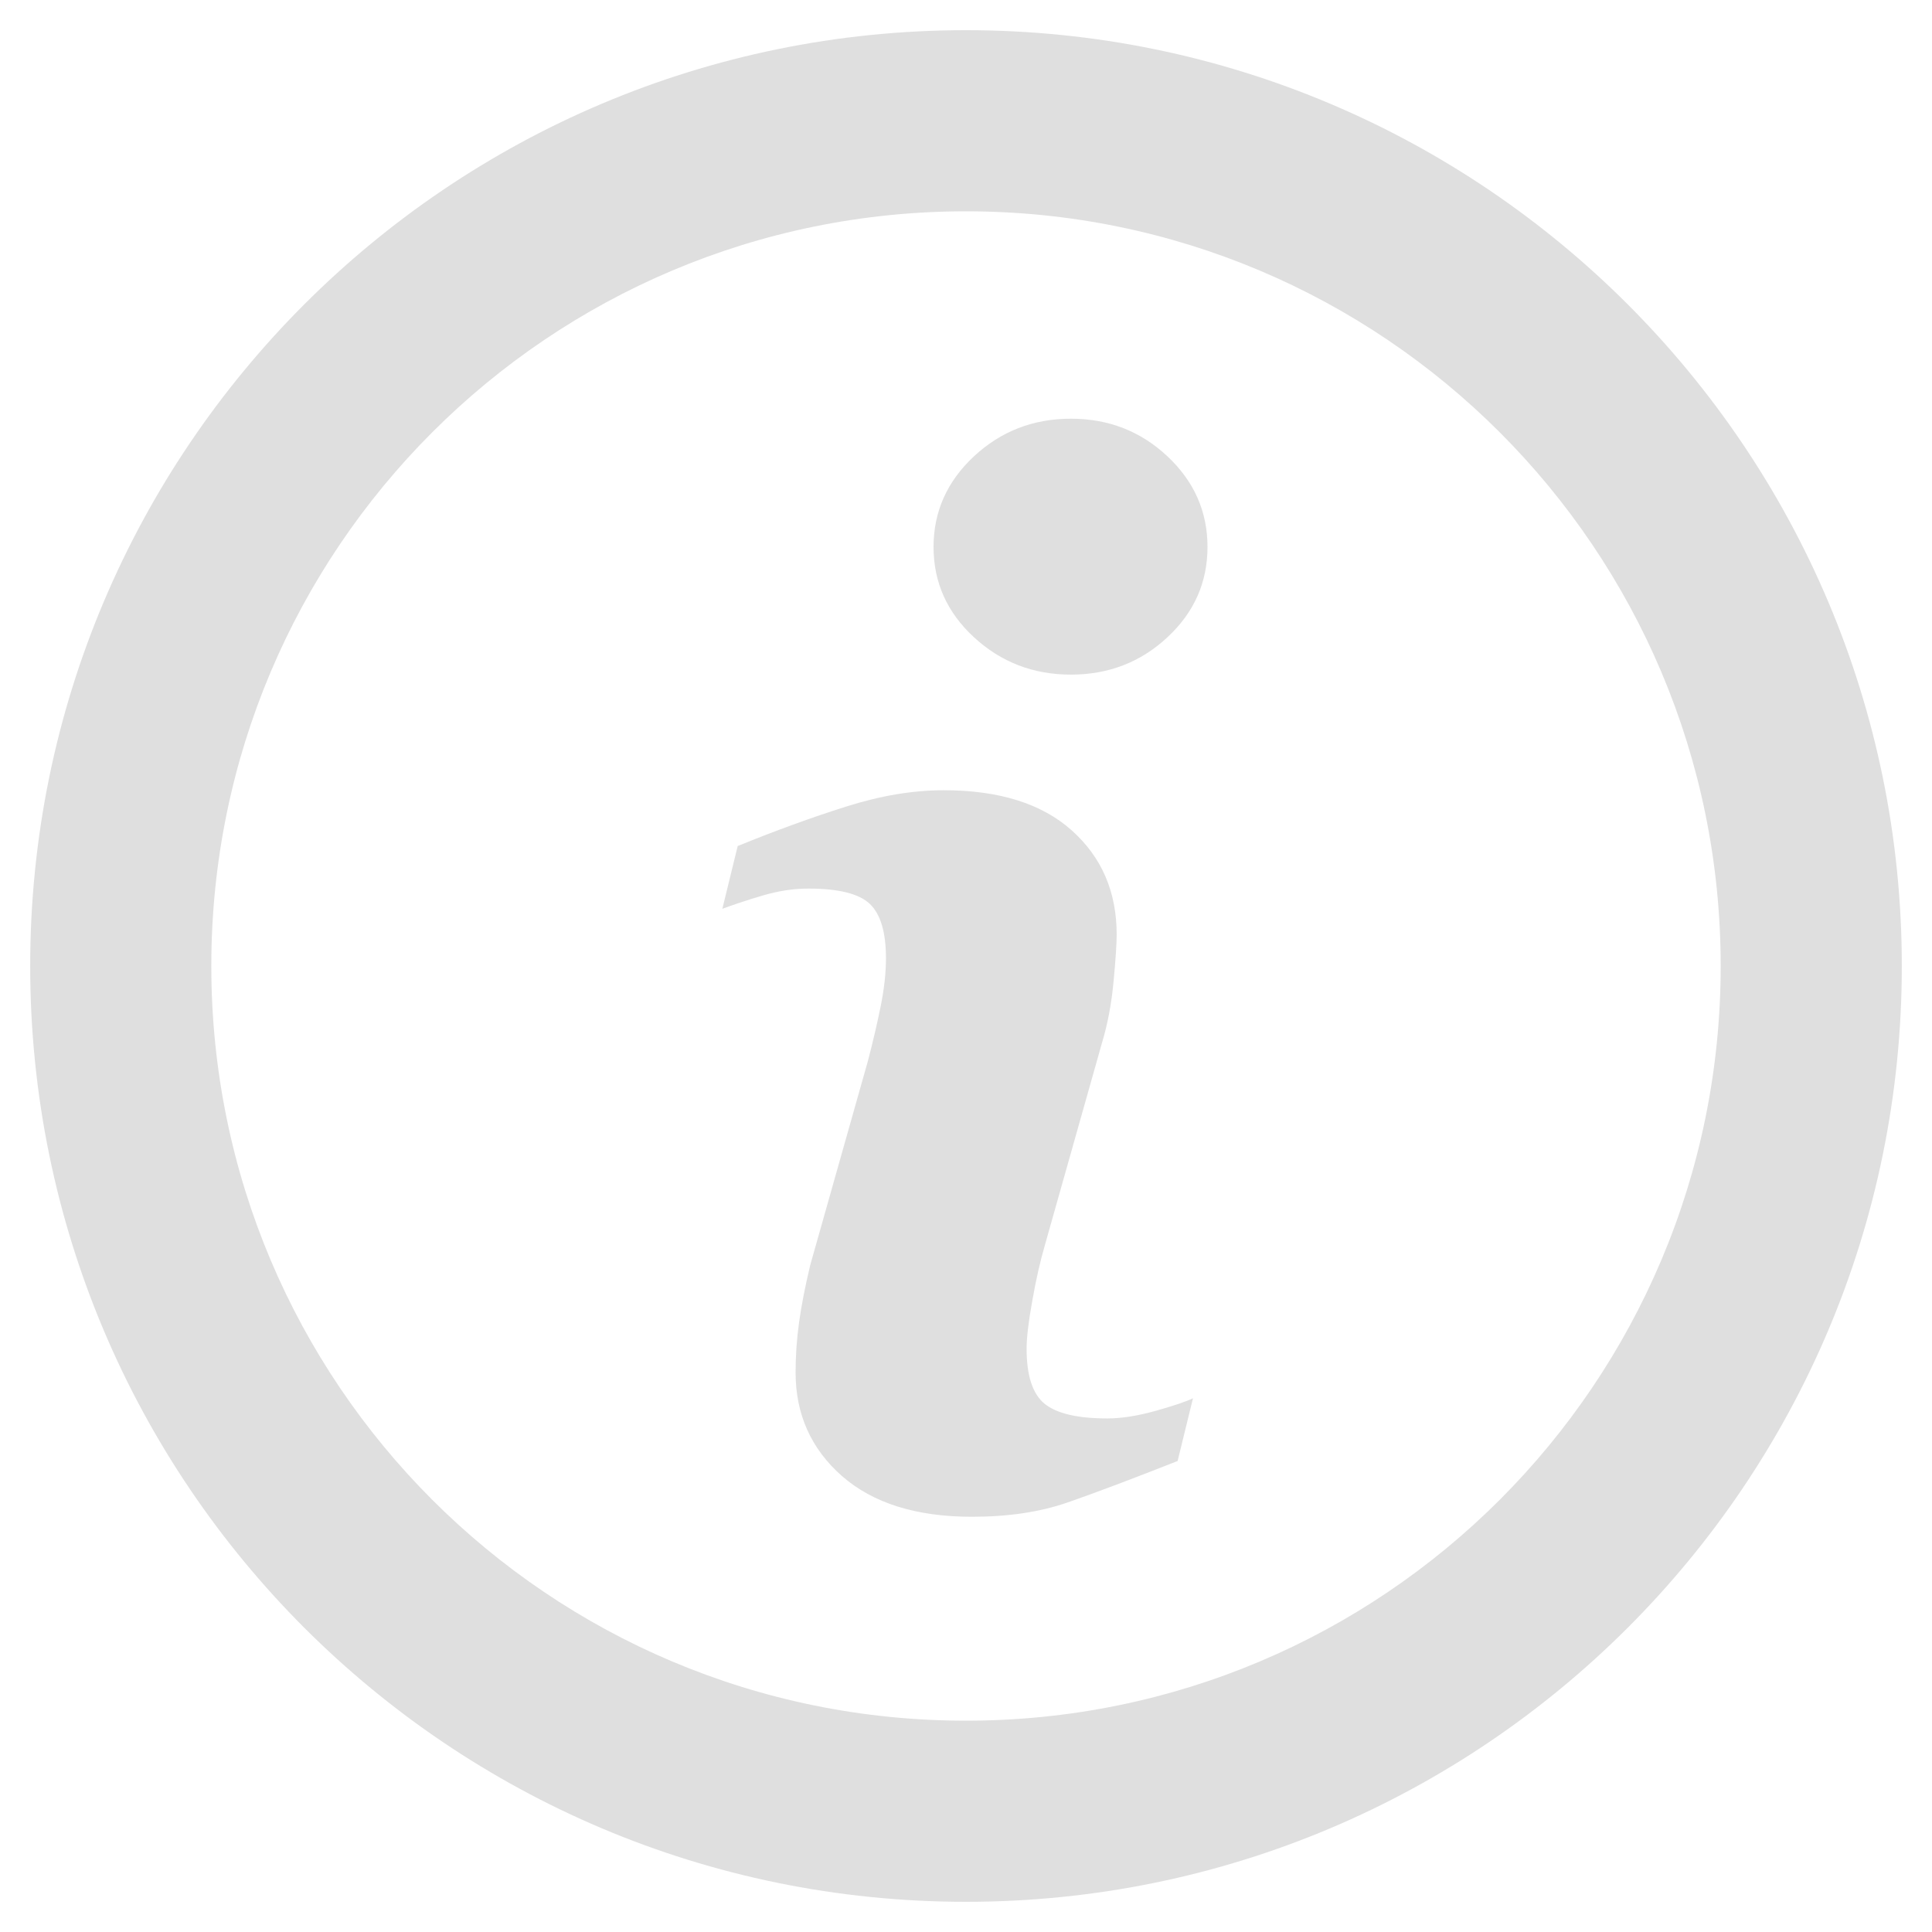
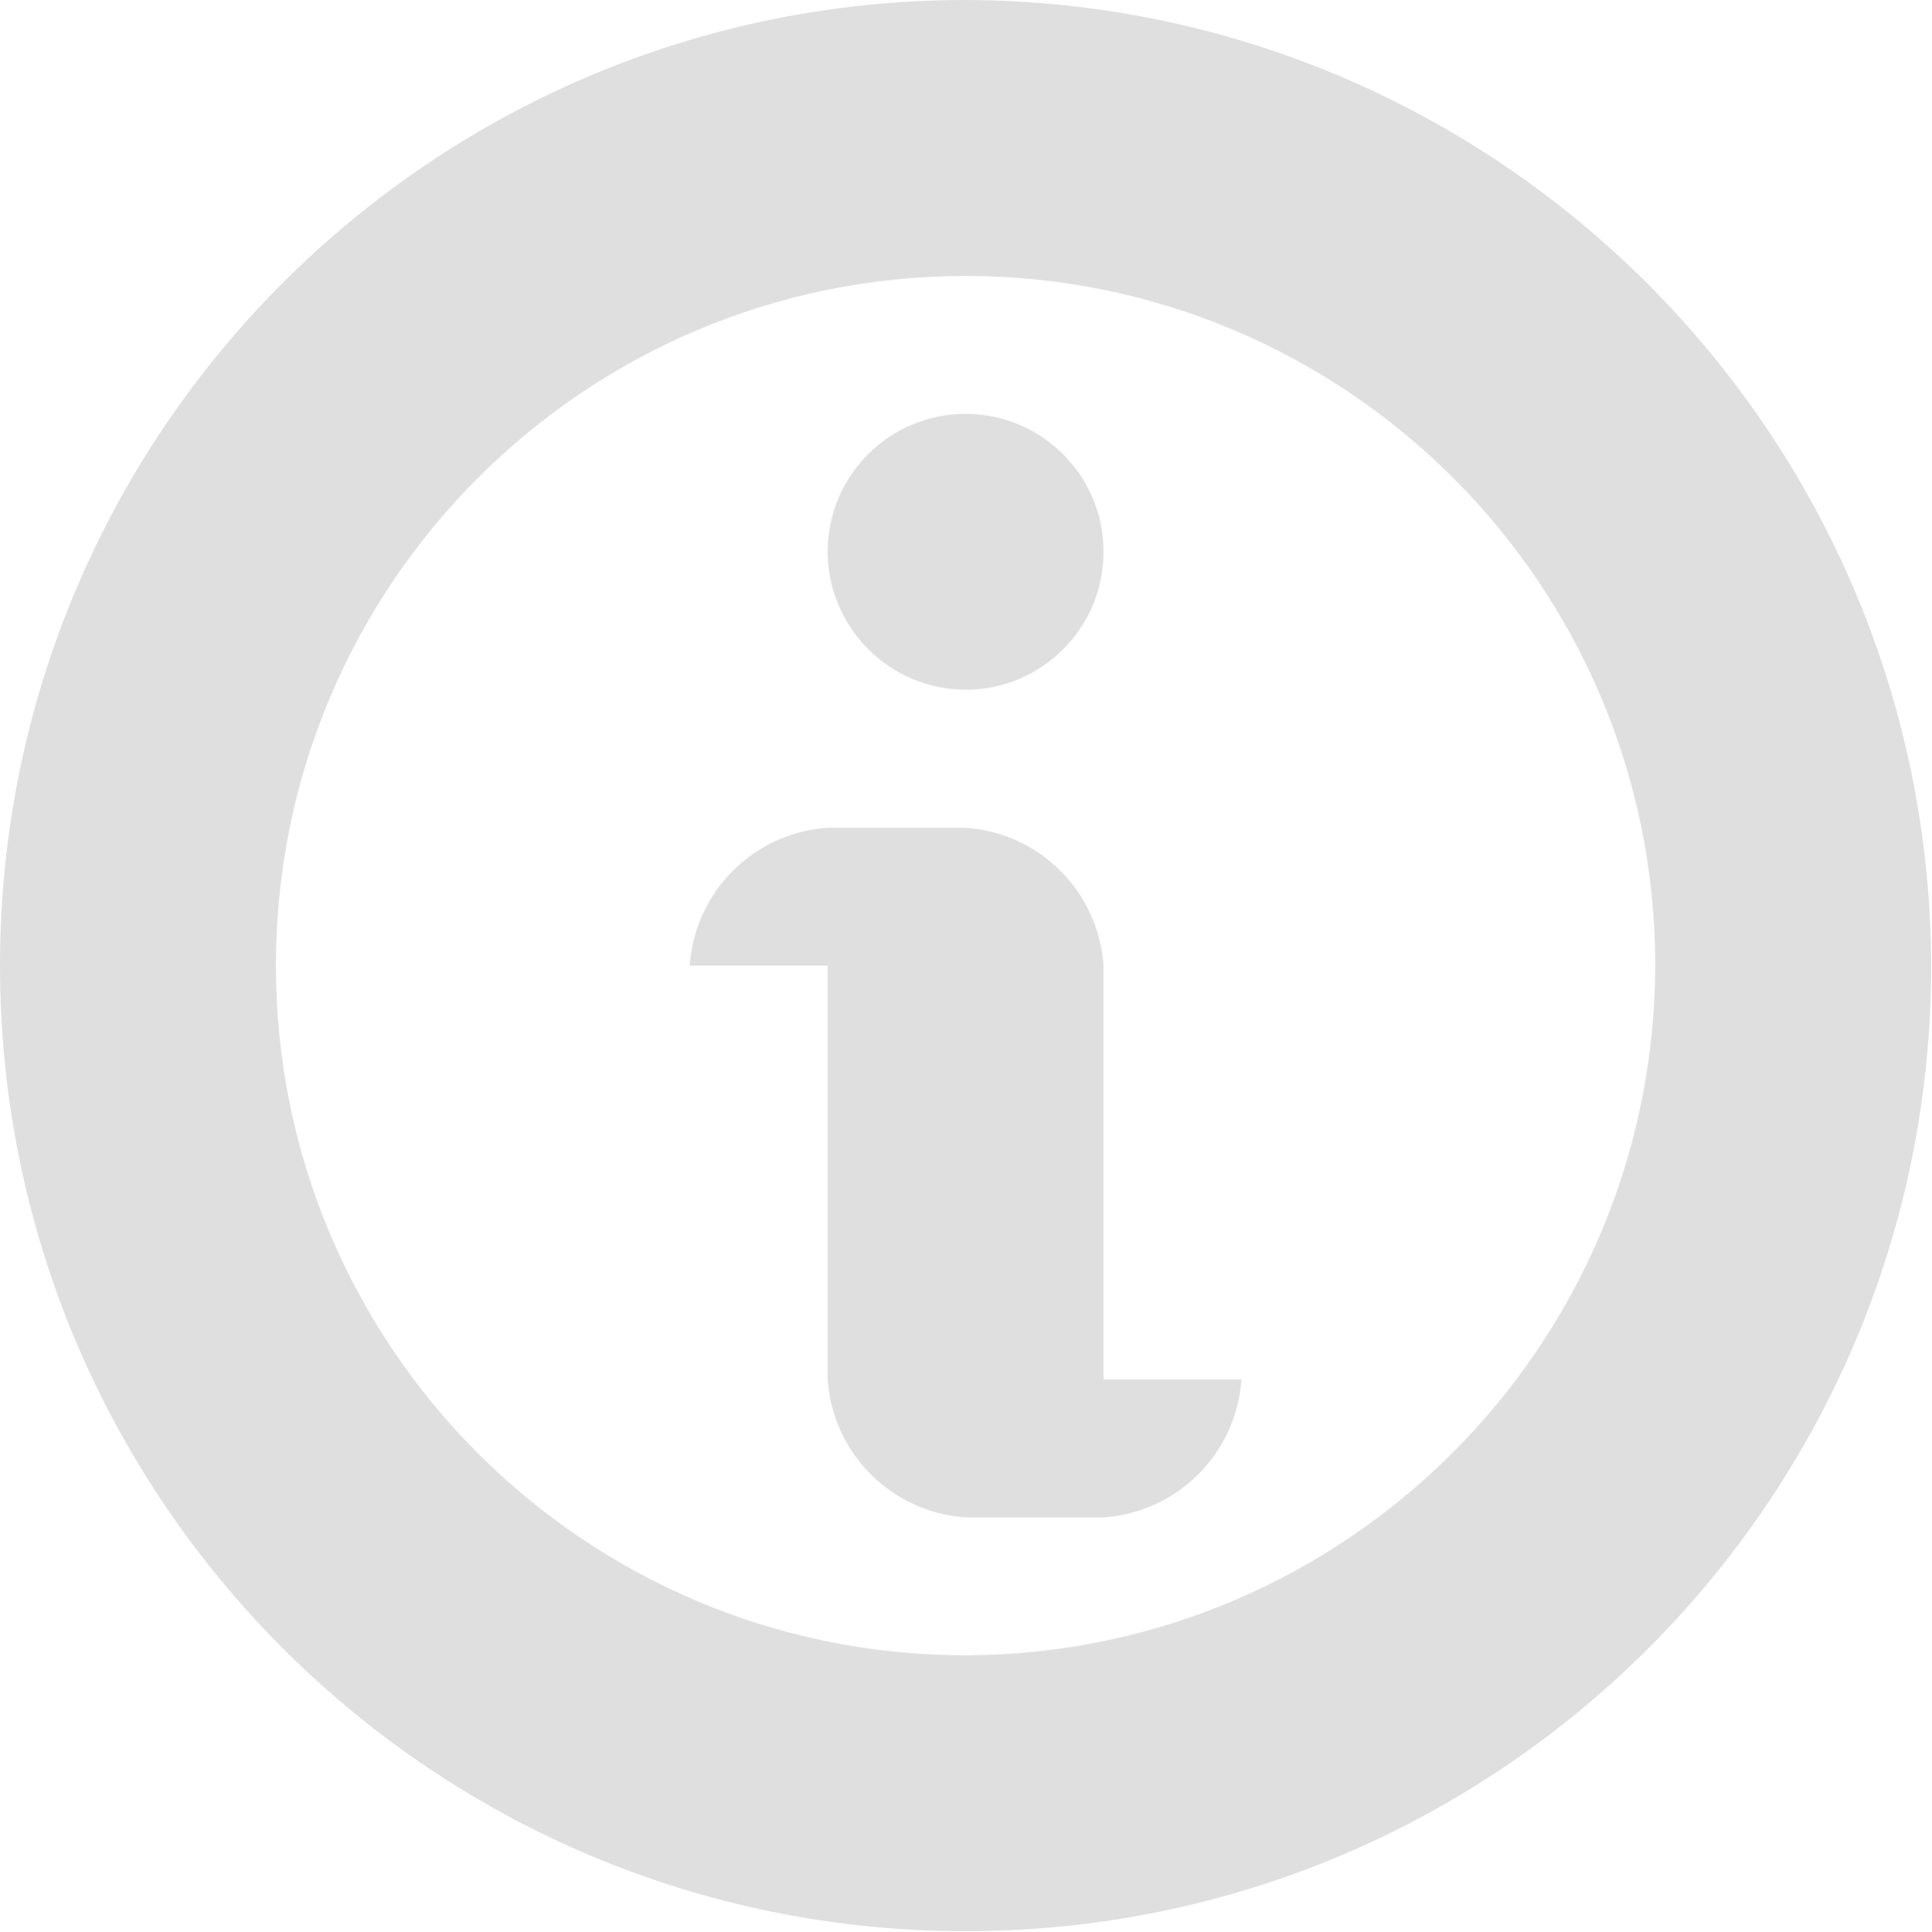
- <svg xmlns="http://www.w3.org/2000/svg" viewBox="0 0 512 512" width="512" height="512">
-   <style>
- 		tspan { white-space:pre }
- 		.shp0 { fill: #dfdfdf } 
- 	</style>
-   <path id="Layer" fill-rule="evenodd" class="shp0" d="M504 256C504 393 392.96 504 256 504C119.04 504 8 393 8 256C8 119.08 119.04 8 256 8C392.96 8 504 119.08 504 256ZM456 256C456 145.47 366.49 56 256 56C145.47 56 56 145.5 56 256C56 366.57 145.47 456 256 456C366.57 456 456 366.53 456 256Z" />
-   <path id="Layer" class="shp0" d="M316.15 370.56L312.08 387.18C299.89 391.99 290.14 395.66 282.89 398.18C275.62 400.7 267.18 401.96 257.57 401.96C242.8 401.96 231.32 398.34 223.12 391.16C214.93 383.94 210.84 374.8 210.84 363.71C210.84 359.42 211.13 355 211.75 350.51C212.37 346 213.37 340.93 214.72 335.26L229.97 281.3C231.32 276.14 232.47 271.24 233.4 266.61C234.33 262.01 234.79 257.78 234.79 253.97C234.79 247.08 233.36 242.26 230.52 239.55C227.68 236.85 222.26 235.48 214.21 235.48C210.27 235.48 206.22 236.11 202.09 237.33C197.95 238.55 194.4 239.74 191.43 240.84L195.5 224.2C205.49 220.14 215.03 216.66 224.17 213.77C233.3 210.87 241.92 209.42 250.08 209.42C264.75 209.42 276.07 212.96 284.01 220.05C291.96 227.15 295.93 236.34 295.93 247.67C295.93 250.02 295.67 254.15 295.11 260.05C294.56 265.97 293.54 271.39 292.05 276.33L276.88 330.06C275.63 334.38 274.51 339.31 273.54 344.87C272.54 350.38 272.06 354.6 272.06 357.42C272.06 364.56 273.65 369.43 276.84 372.02C280.05 374.61 285.58 375.9 293.45 375.9C297.14 375.9 301.33 375.25 306 373.96C310.65 372.67 314.05 371.54 316.15 370.56ZM320 144.95C320 154.31 316.47 162.3 309.38 168.88C302.31 175.48 293.78 178.78 283.81 178.78C273.81 178.78 265.27 175.48 258.11 168.88C250.97 162.3 247.4 154.31 247.4 144.95C247.4 135.6 250.97 127.59 258.11 120.93C265.25 114.29 273.81 110.96 283.81 110.96C293.78 110.96 302.31 114.29 309.38 120.93C316.48 127.59 320 135.6 320 144.95Z" />
+ <svg xmlns="http://www.w3.org/2000/svg" width="37.667" height="37.667" viewBox="0 0 37.667 37.667">
+   <path id="Path_1007" data-name="Path 1007" d="M309.833,1091.452a2.69,2.69,0,1,0-2.69-2.69A2.7,2.7,0,0,0,309.833,1091.452Zm0-13.452a18.833,18.833,0,1,0,18.833,18.833A18.889,18.889,0,0,0,309.833,1078Zm0,32.286a13.452,13.452,0,1,1,13.452-13.452A13.492,13.492,0,0,1,309.833,1110.286Zm2.69-13.452a2.893,2.893,0,0,0-2.69-2.69h-2.69a2.893,2.893,0,0,0-2.69,2.69h2.69v8.072a2.893,2.893,0,0,0,2.69,2.69h2.69a2.893,2.893,0,0,0,2.69-2.69h-2.69Z" transform="translate(-291 -1078)" fill="#dfdfdf" />
</svg>
